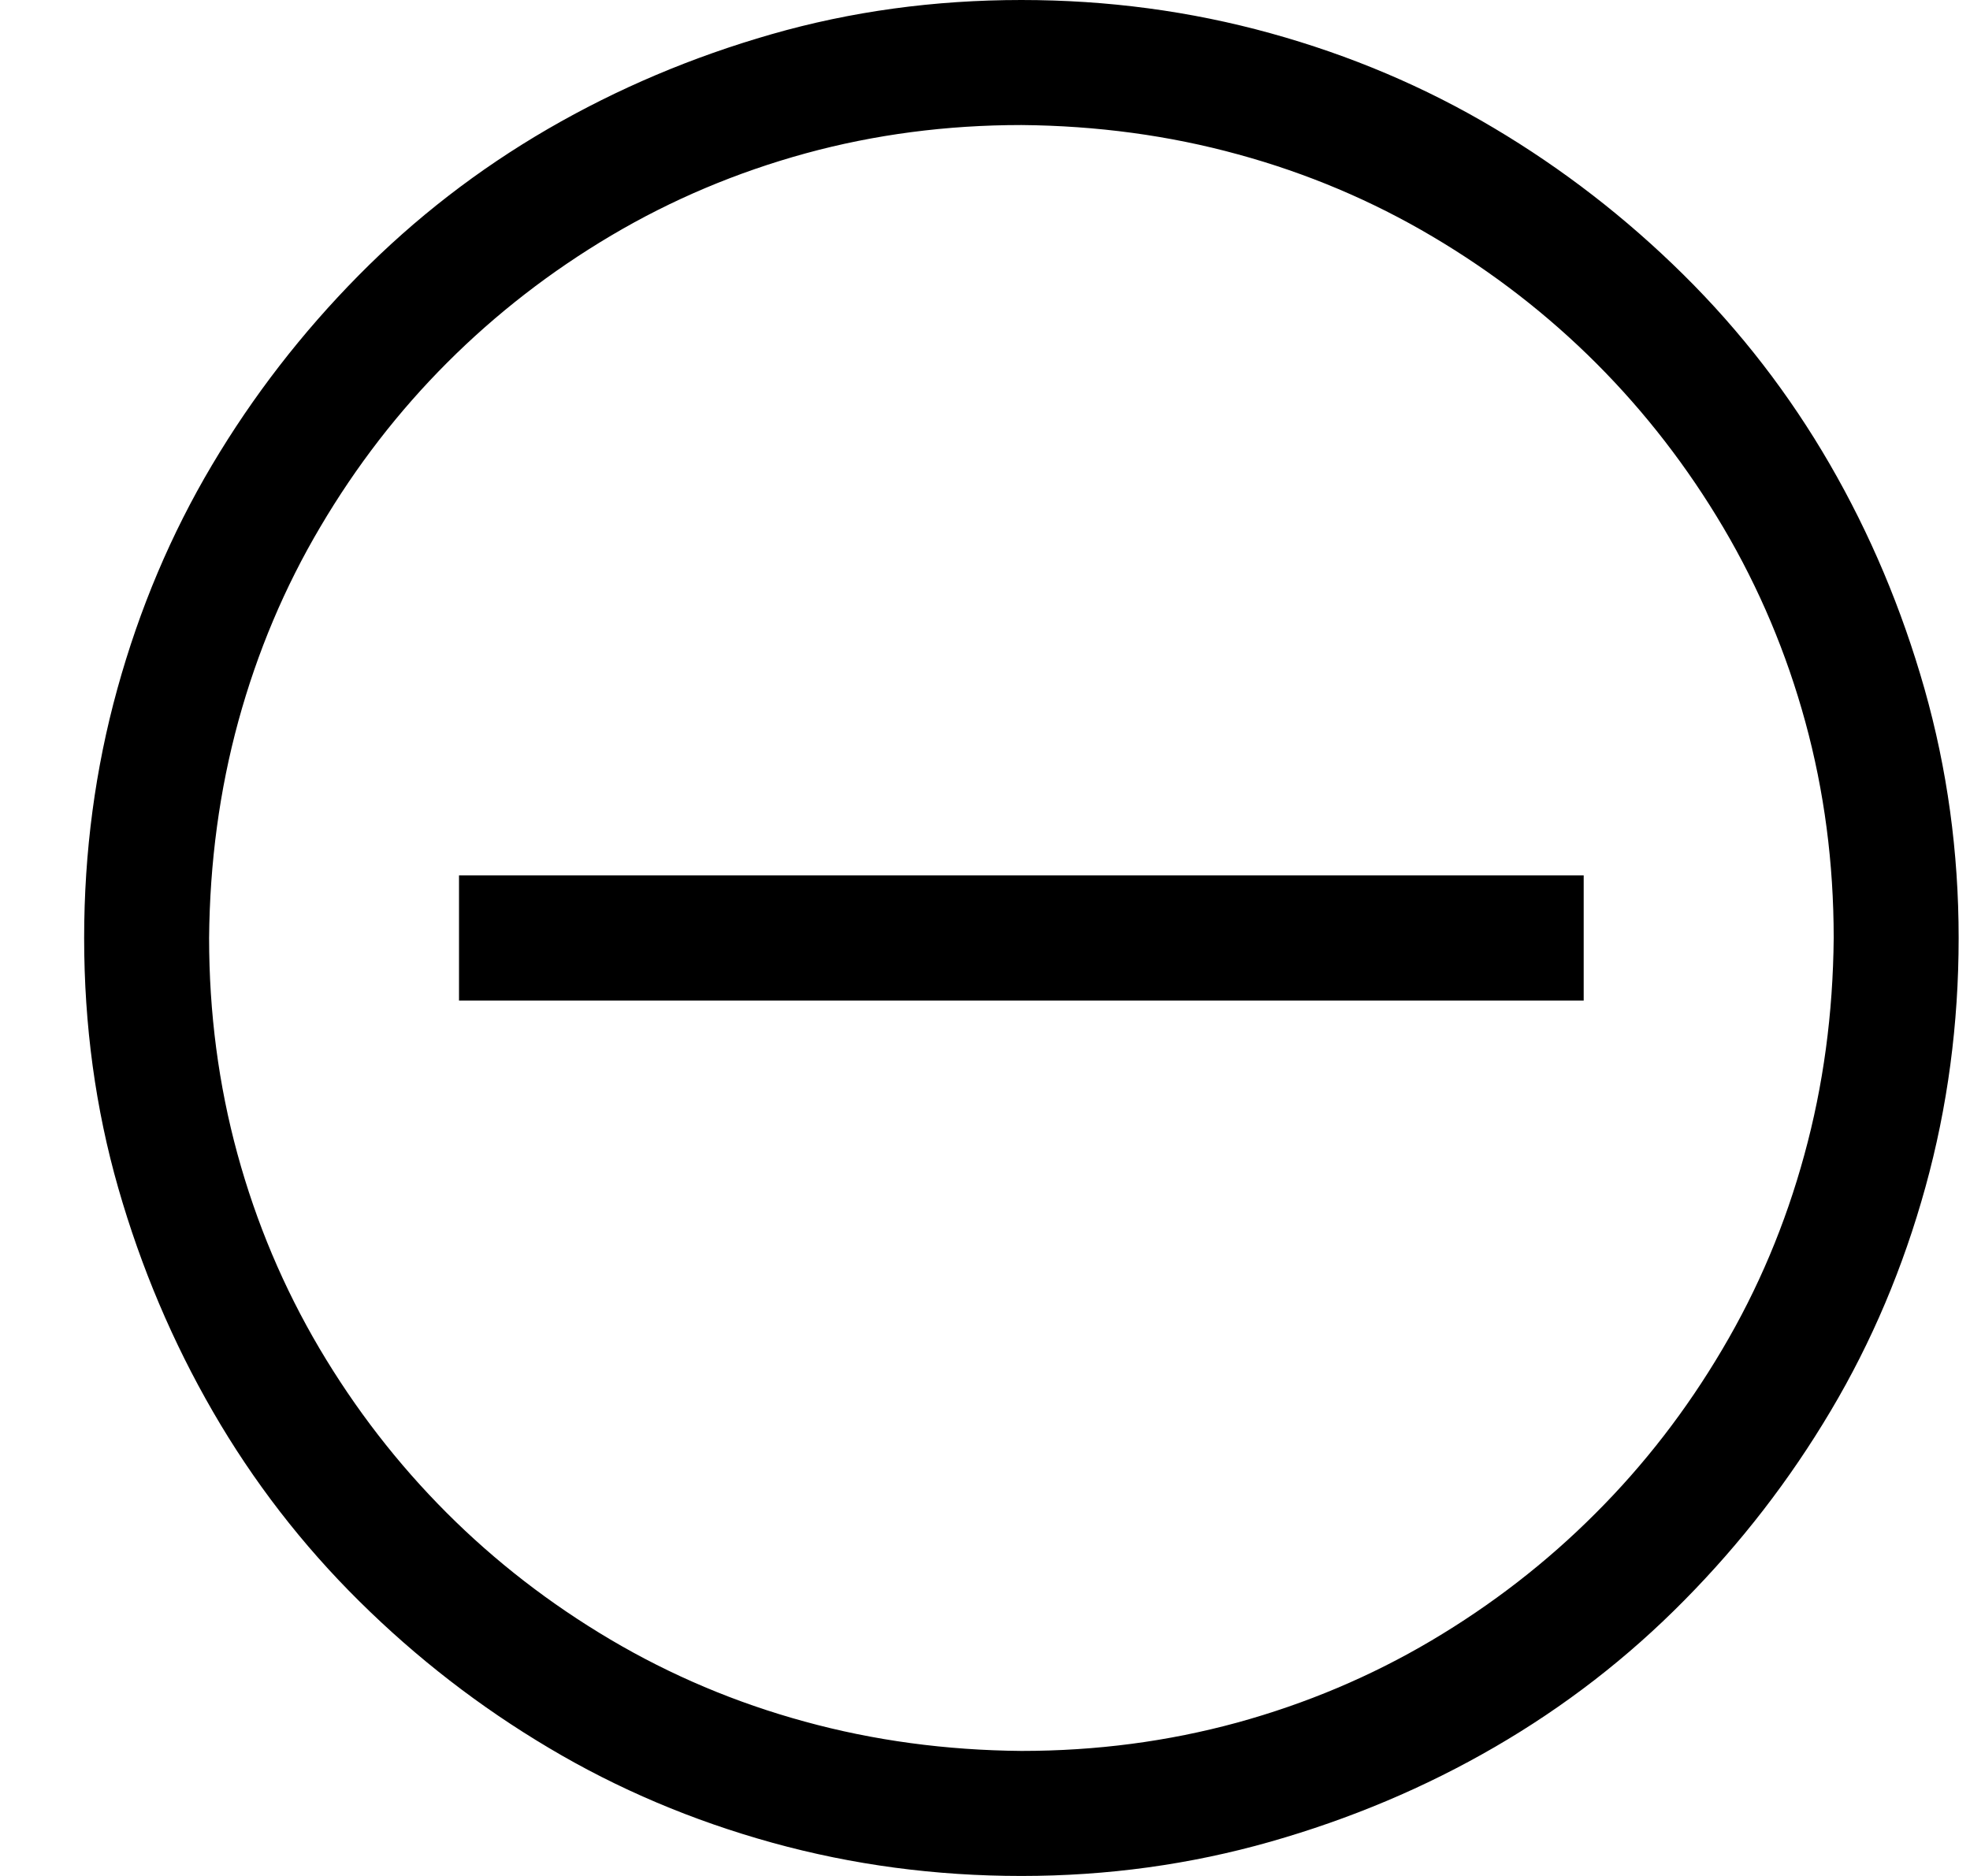
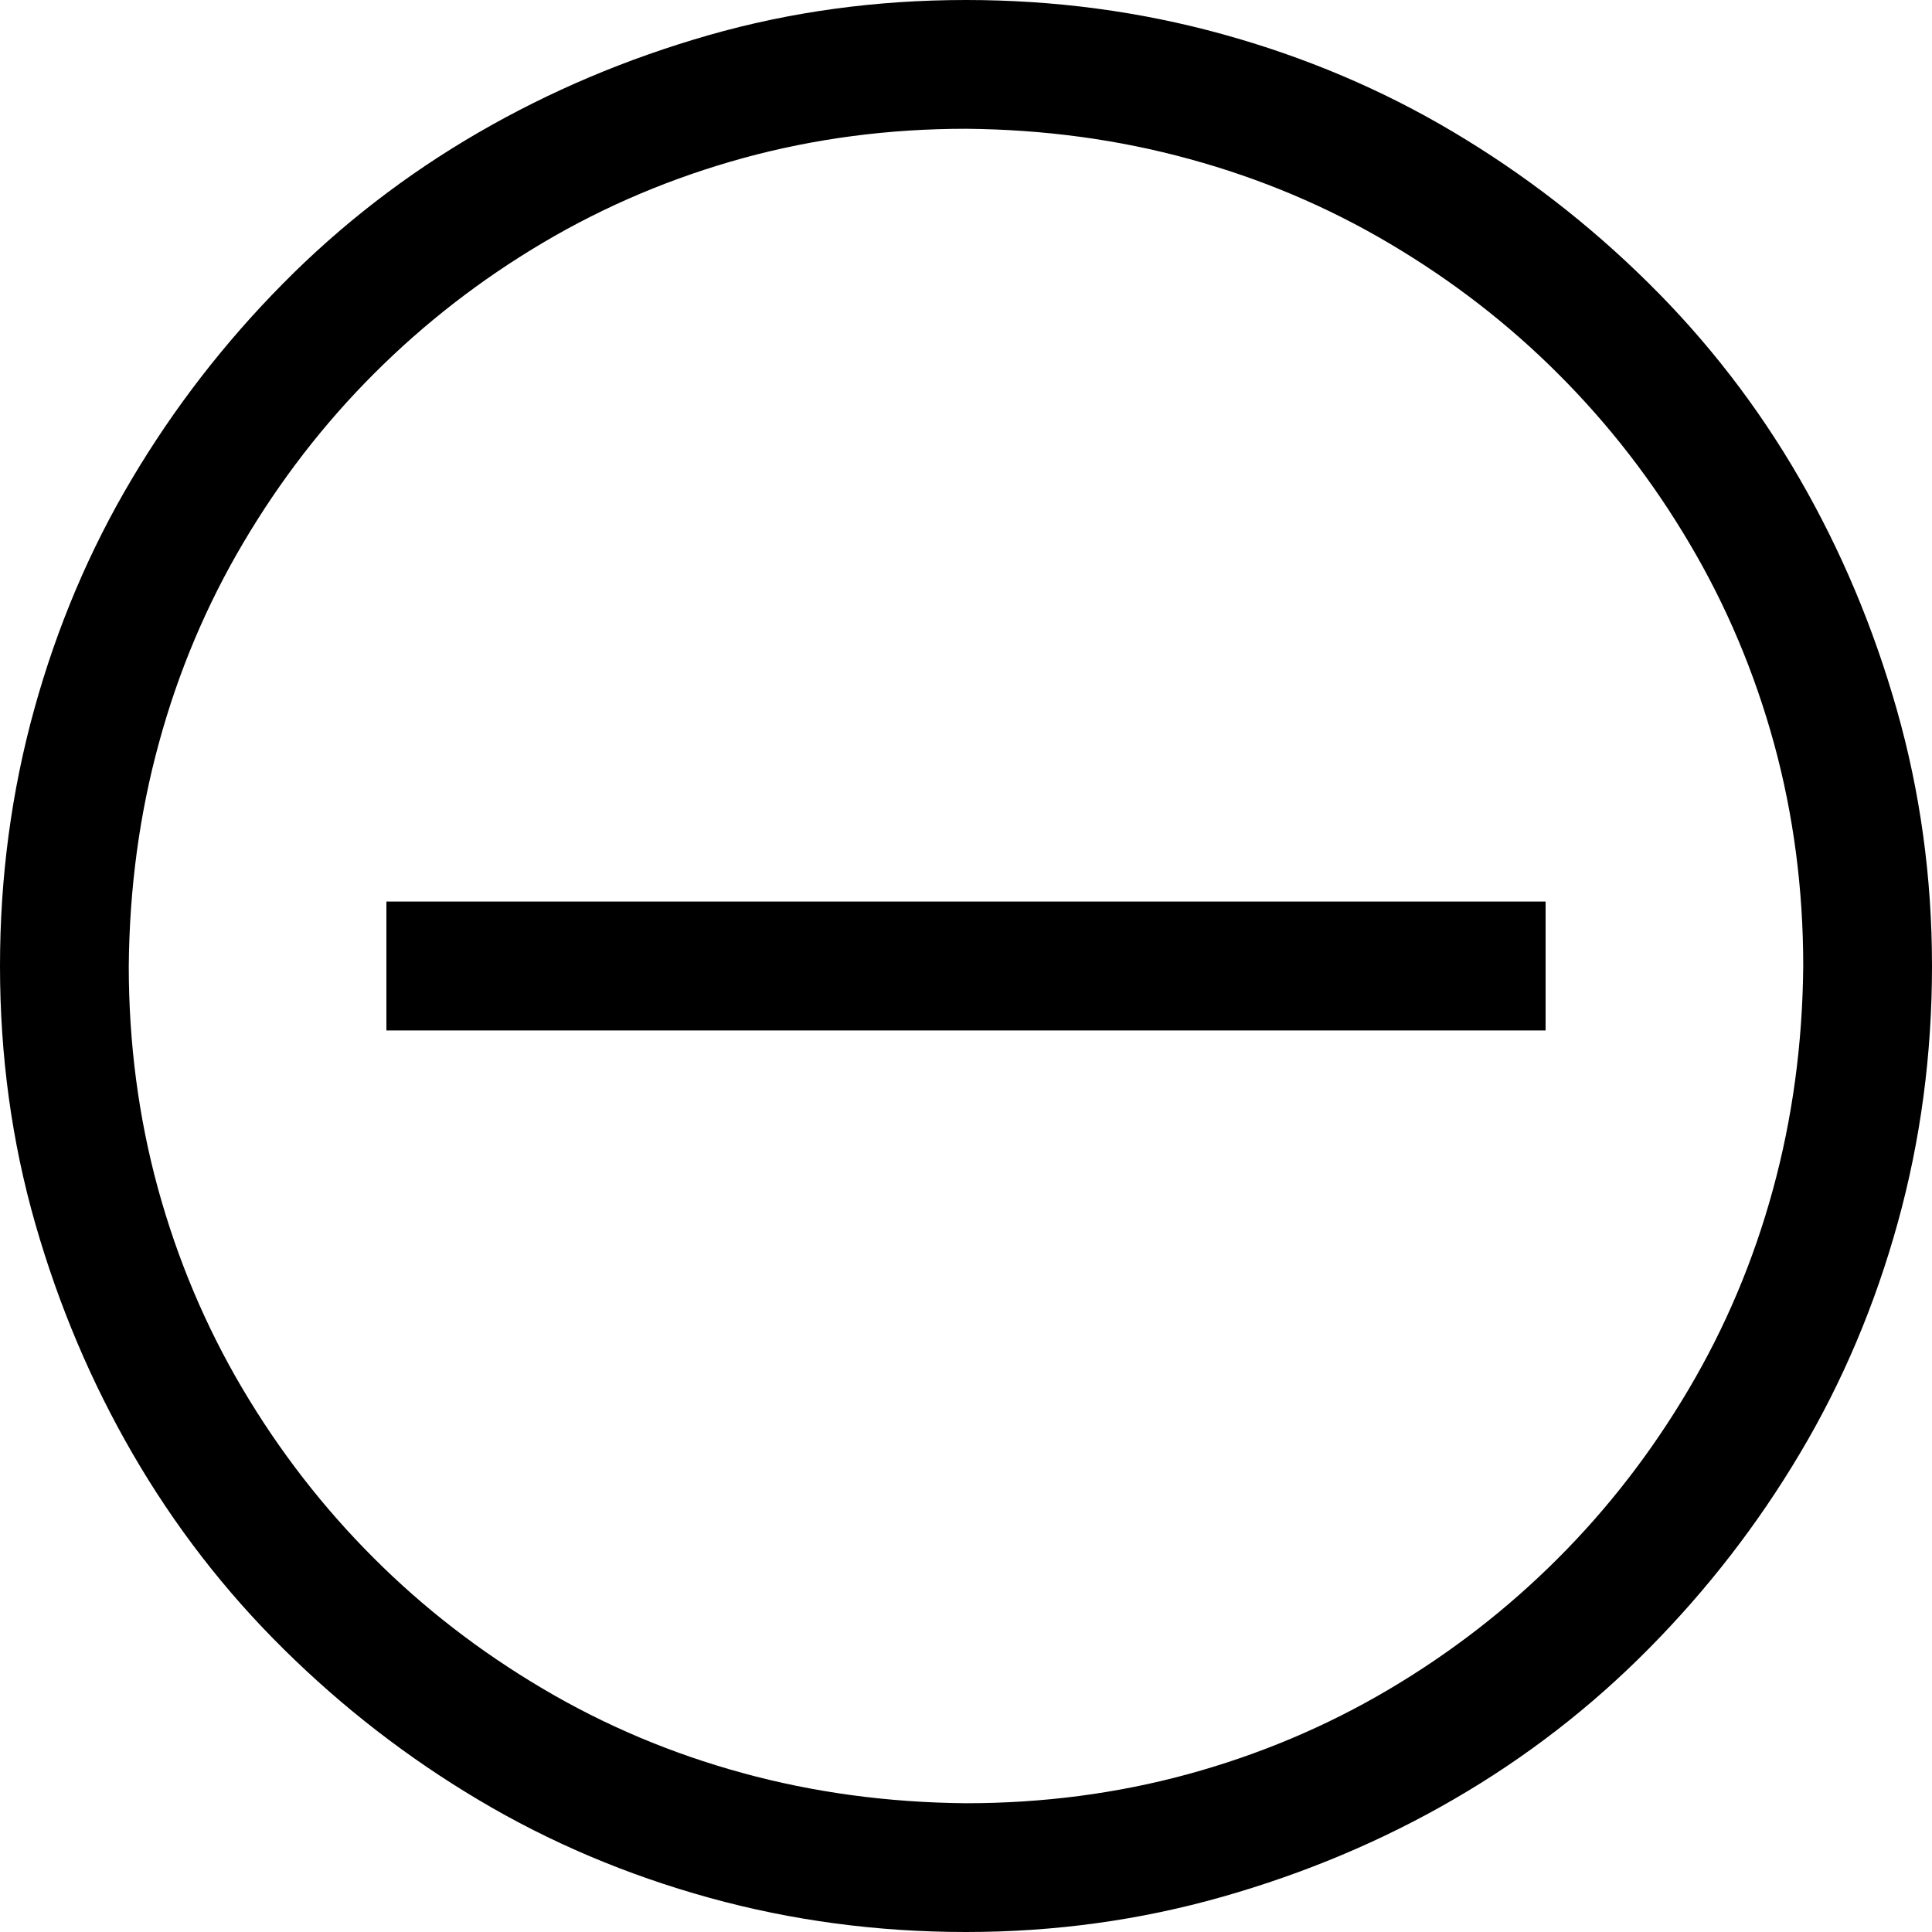
- <svg xmlns="http://www.w3.org/2000/svg" width="21" height="20" viewBox="0 0 21 20">
-   <path d="M10.888 0C11.804 0 12.688 0.118 13.542 0.354C14.395 0.59 15.19 0.927 15.925 1.365C16.66 1.802 17.333 2.323 17.944 2.927C18.555 3.531 19.075 4.205 19.505 4.948C19.935 5.691 20.272 6.49 20.515 7.344C20.757 8.198 20.879 9.083 20.879 10C20.879 10.917 20.761 11.802 20.525 12.656C20.289 13.51 19.953 14.306 19.515 15.042C19.078 15.778 18.558 16.451 17.954 17.062C17.351 17.674 16.678 18.194 15.935 18.625C15.193 19.056 14.395 19.392 13.542 19.635C12.688 19.878 11.804 20 10.888 20C9.972 20 9.087 19.882 8.234 19.646C7.381 19.41 6.586 19.073 5.851 18.635C5.115 18.198 4.442 17.677 3.832 17.073C3.221 16.469 2.701 15.795 2.271 15.052C1.841 14.309 1.504 13.514 1.261 12.667C1.018 11.819 0.897 10.931 0.897 10C0.897 9.083 1.015 8.198 1.251 7.344C1.487 6.49 1.823 5.694 2.26 4.958C2.697 4.222 3.218 3.549 3.821 2.938C4.425 2.326 5.098 1.806 5.84 1.375C6.583 0.944 7.377 0.608 8.224 0.365C9.07 0.122 9.958 0 10.888 0ZM10.888 18.667C11.686 18.667 12.452 18.566 13.188 18.365C13.923 18.163 14.614 17.872 15.259 17.49C15.904 17.108 16.487 16.656 17.007 16.135C17.528 15.615 17.979 15.031 18.36 14.385C18.742 13.74 19.033 13.049 19.234 12.312C19.436 11.576 19.54 10.806 19.547 10C19.547 9.201 19.446 8.434 19.245 7.698C19.044 6.962 18.752 6.271 18.371 5.625C17.989 4.979 17.538 4.396 17.018 3.875C16.497 3.354 15.915 2.903 15.269 2.521C14.624 2.139 13.934 1.847 13.198 1.646C12.463 1.444 11.693 1.34 10.888 1.333C10.09 1.333 9.323 1.434 8.588 1.635C7.852 1.837 7.162 2.128 6.517 2.51C5.872 2.892 5.289 3.344 4.768 3.865C4.248 4.385 3.797 4.969 3.416 5.615C3.034 6.26 2.743 6.951 2.541 7.688C2.34 8.424 2.236 9.194 2.229 10C2.229 10.799 2.33 11.566 2.531 12.302C2.732 13.038 3.024 13.729 3.405 14.375C3.787 15.021 4.238 15.604 4.758 16.125C5.278 16.646 5.861 17.097 6.506 17.479C7.152 17.861 7.842 18.153 8.578 18.354C9.313 18.556 10.083 18.66 10.888 18.667ZM4.893 9.333H16.882V10.667H4.893V9.333Z" />
+ <svg xmlns="http://www.w3.org/2000/svg" width="20" height="20" viewBox="0 0 20 20">
+   <path d="M10 0C10.917 0 11.802 0.118 12.656 0.354C13.51 0.59 14.306 0.927 15.042 1.365C15.778 1.802 16.451 2.323 17.062 2.927C17.674 3.531 18.195 4.205 18.625 4.948C19.055 5.691 19.392 6.49 19.635 7.344C19.878 8.198 20 9.083 20 10C20 10.917 19.882 11.802 19.646 12.656C19.41 13.51 19.073 14.306 18.635 15.042C18.198 15.778 17.677 16.451 17.073 17.062C16.469 17.674 15.795 18.194 15.052 18.625C14.309 19.056 13.51 19.392 12.656 19.635C11.802 19.878 10.917 20 10 20C9.083 20 8.198 19.882 7.344 19.646C6.49 19.41 5.694 19.073 4.958 18.635C4.222 18.198 3.549 17.677 2.938 17.073C2.326 16.469 1.806 15.795 1.375 15.052C0.944 14.309 0.608 13.514 0.365 12.667C0.122 11.819 0 10.931 0 10C0 9.083 0.118 8.198 0.354 7.344C0.59 6.49 0.927 5.694 1.365 4.958C1.802 4.222 2.323 3.549 2.927 2.938C3.531 2.326 4.205 1.806 4.948 1.375C5.691 0.944 6.486 0.608 7.333 0.365C8.181 0.122 9.069 0 10 0ZM10 18.667C10.799 18.667 11.566 18.566 12.302 18.365C13.038 18.163 13.729 17.872 14.375 17.49C15.021 17.108 15.604 16.656 16.125 16.135C16.646 15.615 17.097 15.031 17.479 14.385C17.861 13.74 18.153 13.049 18.354 12.312C18.555 11.576 18.66 10.806 18.667 10C18.667 9.201 18.566 8.434 18.365 7.698C18.163 6.962 17.872 6.271 17.489 5.625C17.108 4.979 16.656 4.396 16.135 3.875C15.615 3.354 15.031 2.903 14.385 2.521C13.74 2.139 13.049 1.847 12.312 1.646C11.576 1.444 10.806 1.34 10 1.333C9.201 1.333 8.434 1.434 7.698 1.635C6.962 1.837 6.271 2.128 5.625 2.51C4.979 2.892 4.396 3.344 3.875 3.865C3.354 4.385 2.903 4.969 2.521 5.615C2.139 6.26 1.847 6.951 1.646 7.688C1.444 8.424 1.34 9.194 1.333 10C1.333 10.799 1.434 11.566 1.635 12.302C1.837 13.038 2.128 13.729 2.51 14.375C2.892 15.021 3.344 15.604 3.865 16.125C4.385 16.646 4.969 17.097 5.615 17.479C6.26 17.861 6.951 18.153 7.687 18.354C8.424 18.556 9.194 18.66 10 18.667ZM4 9.333H16V10.667H4V9.333Z" />
</svg>
